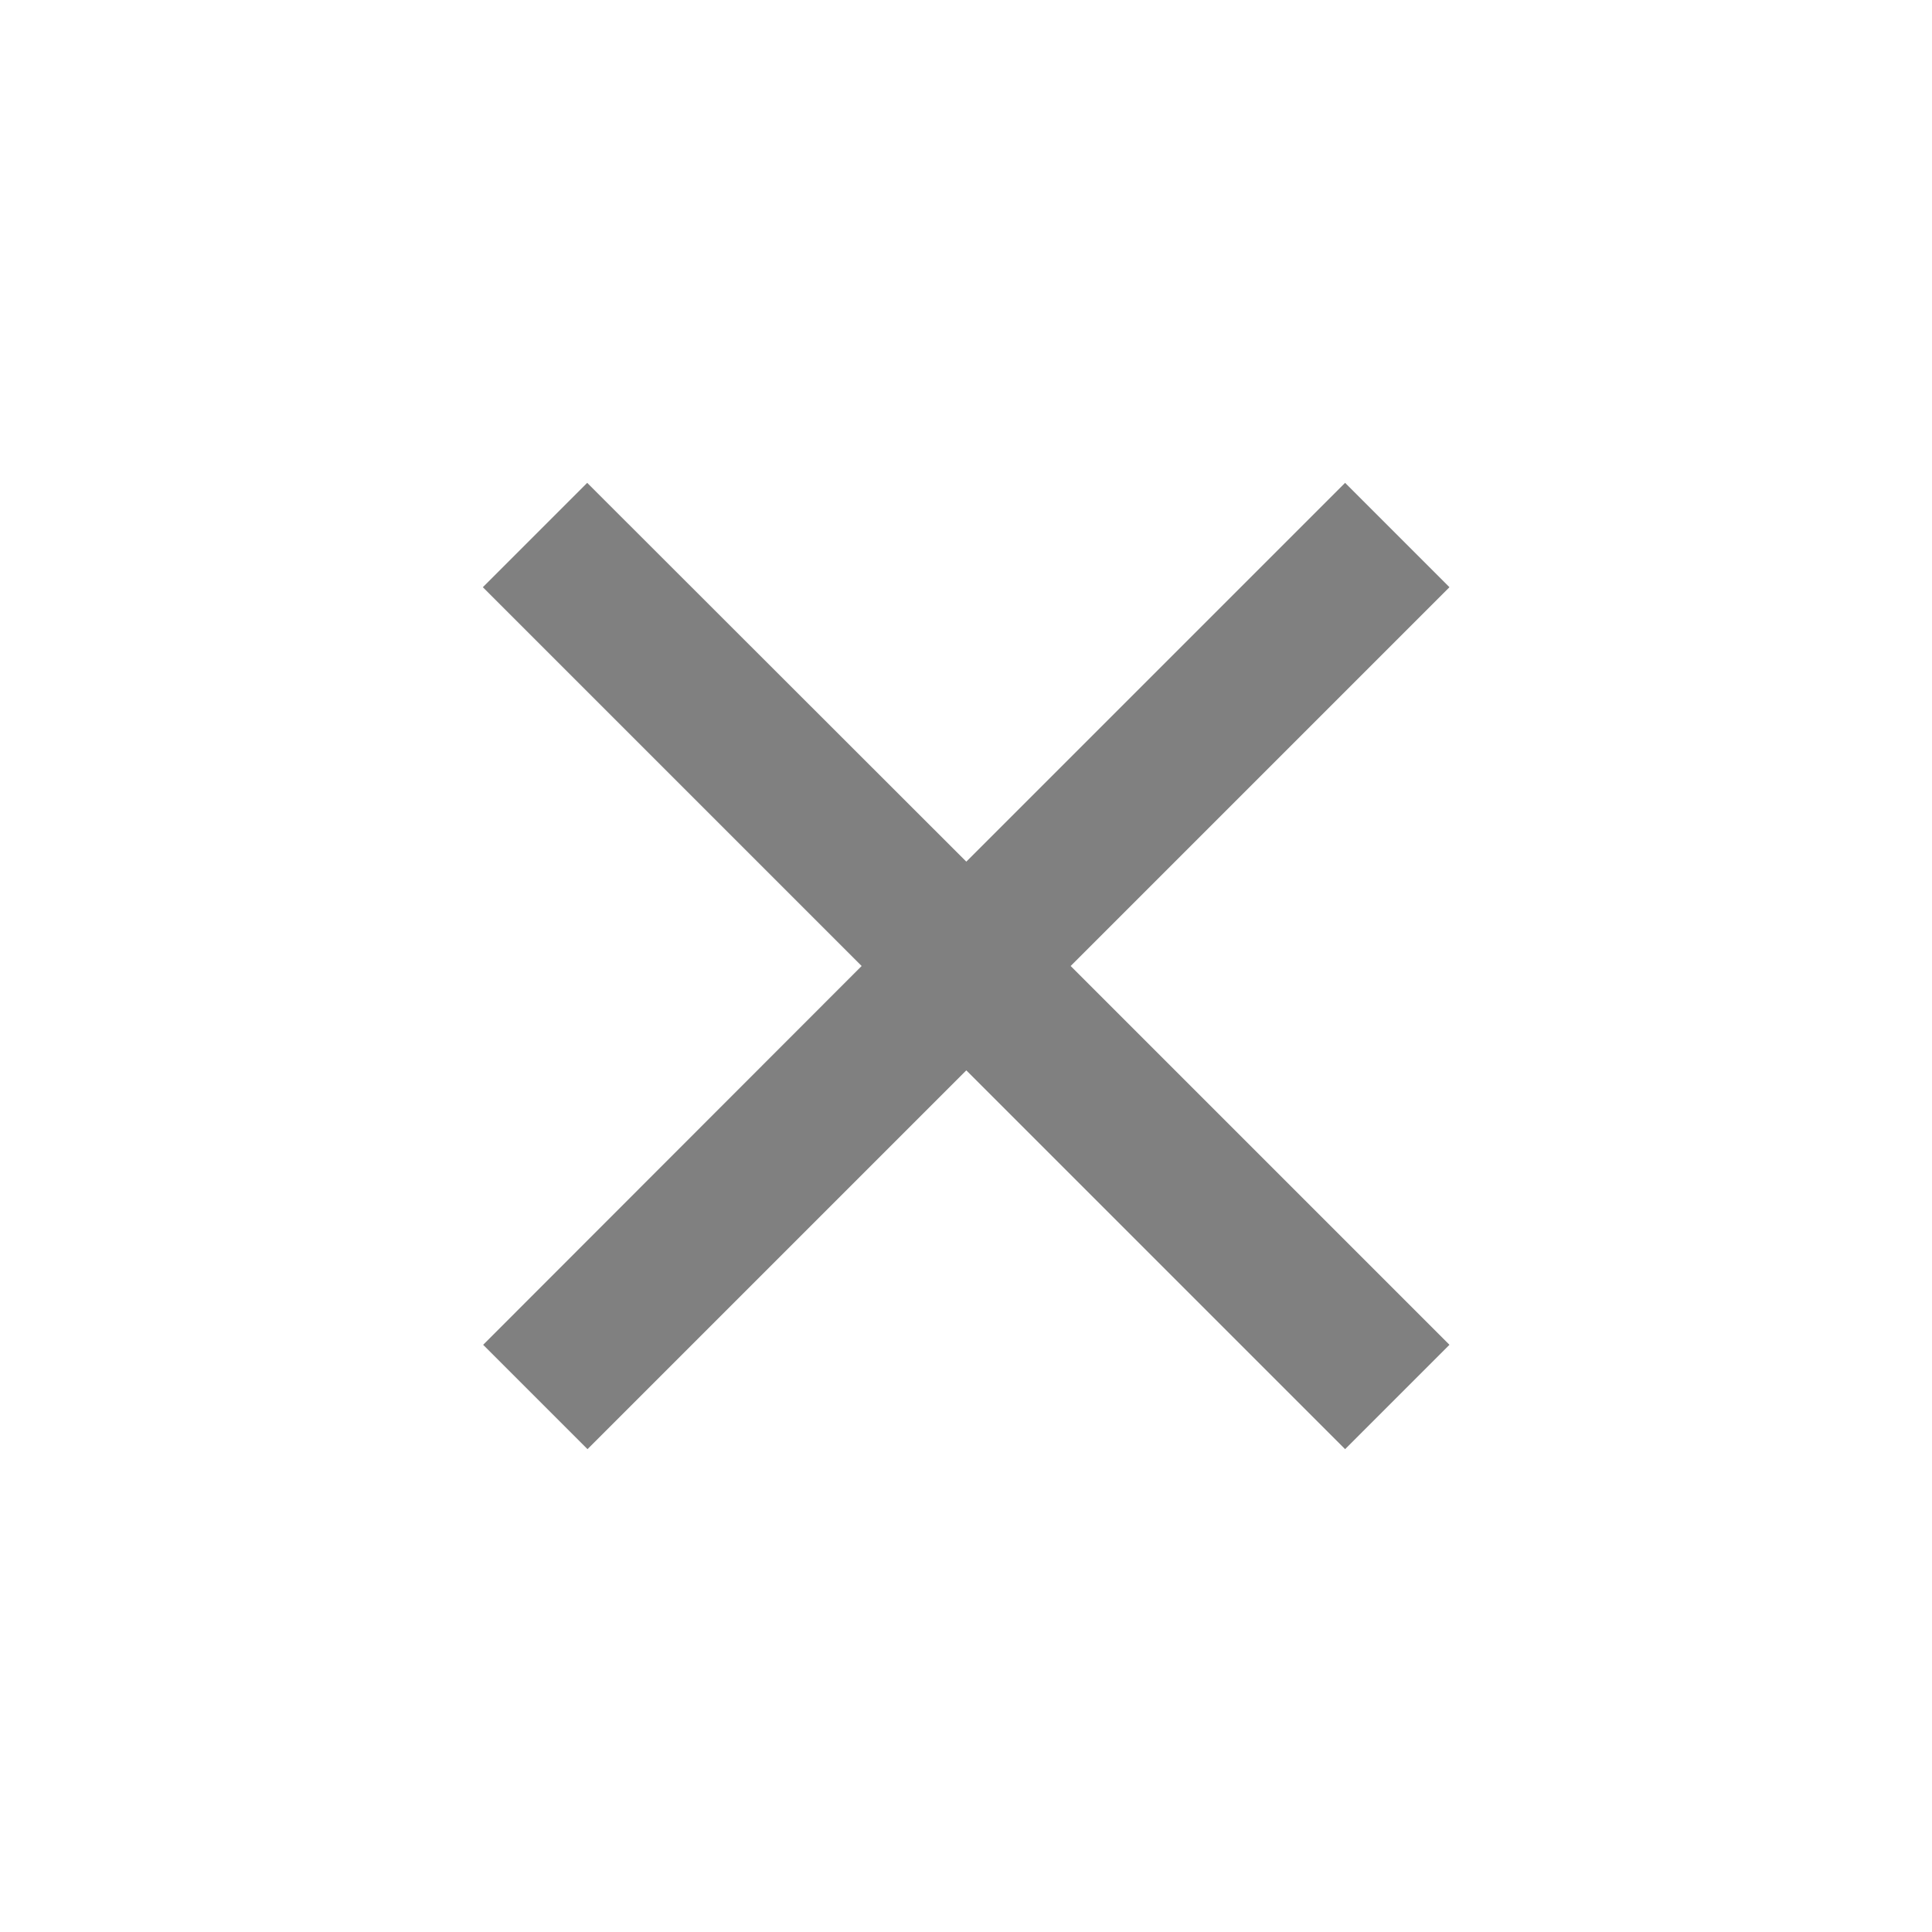
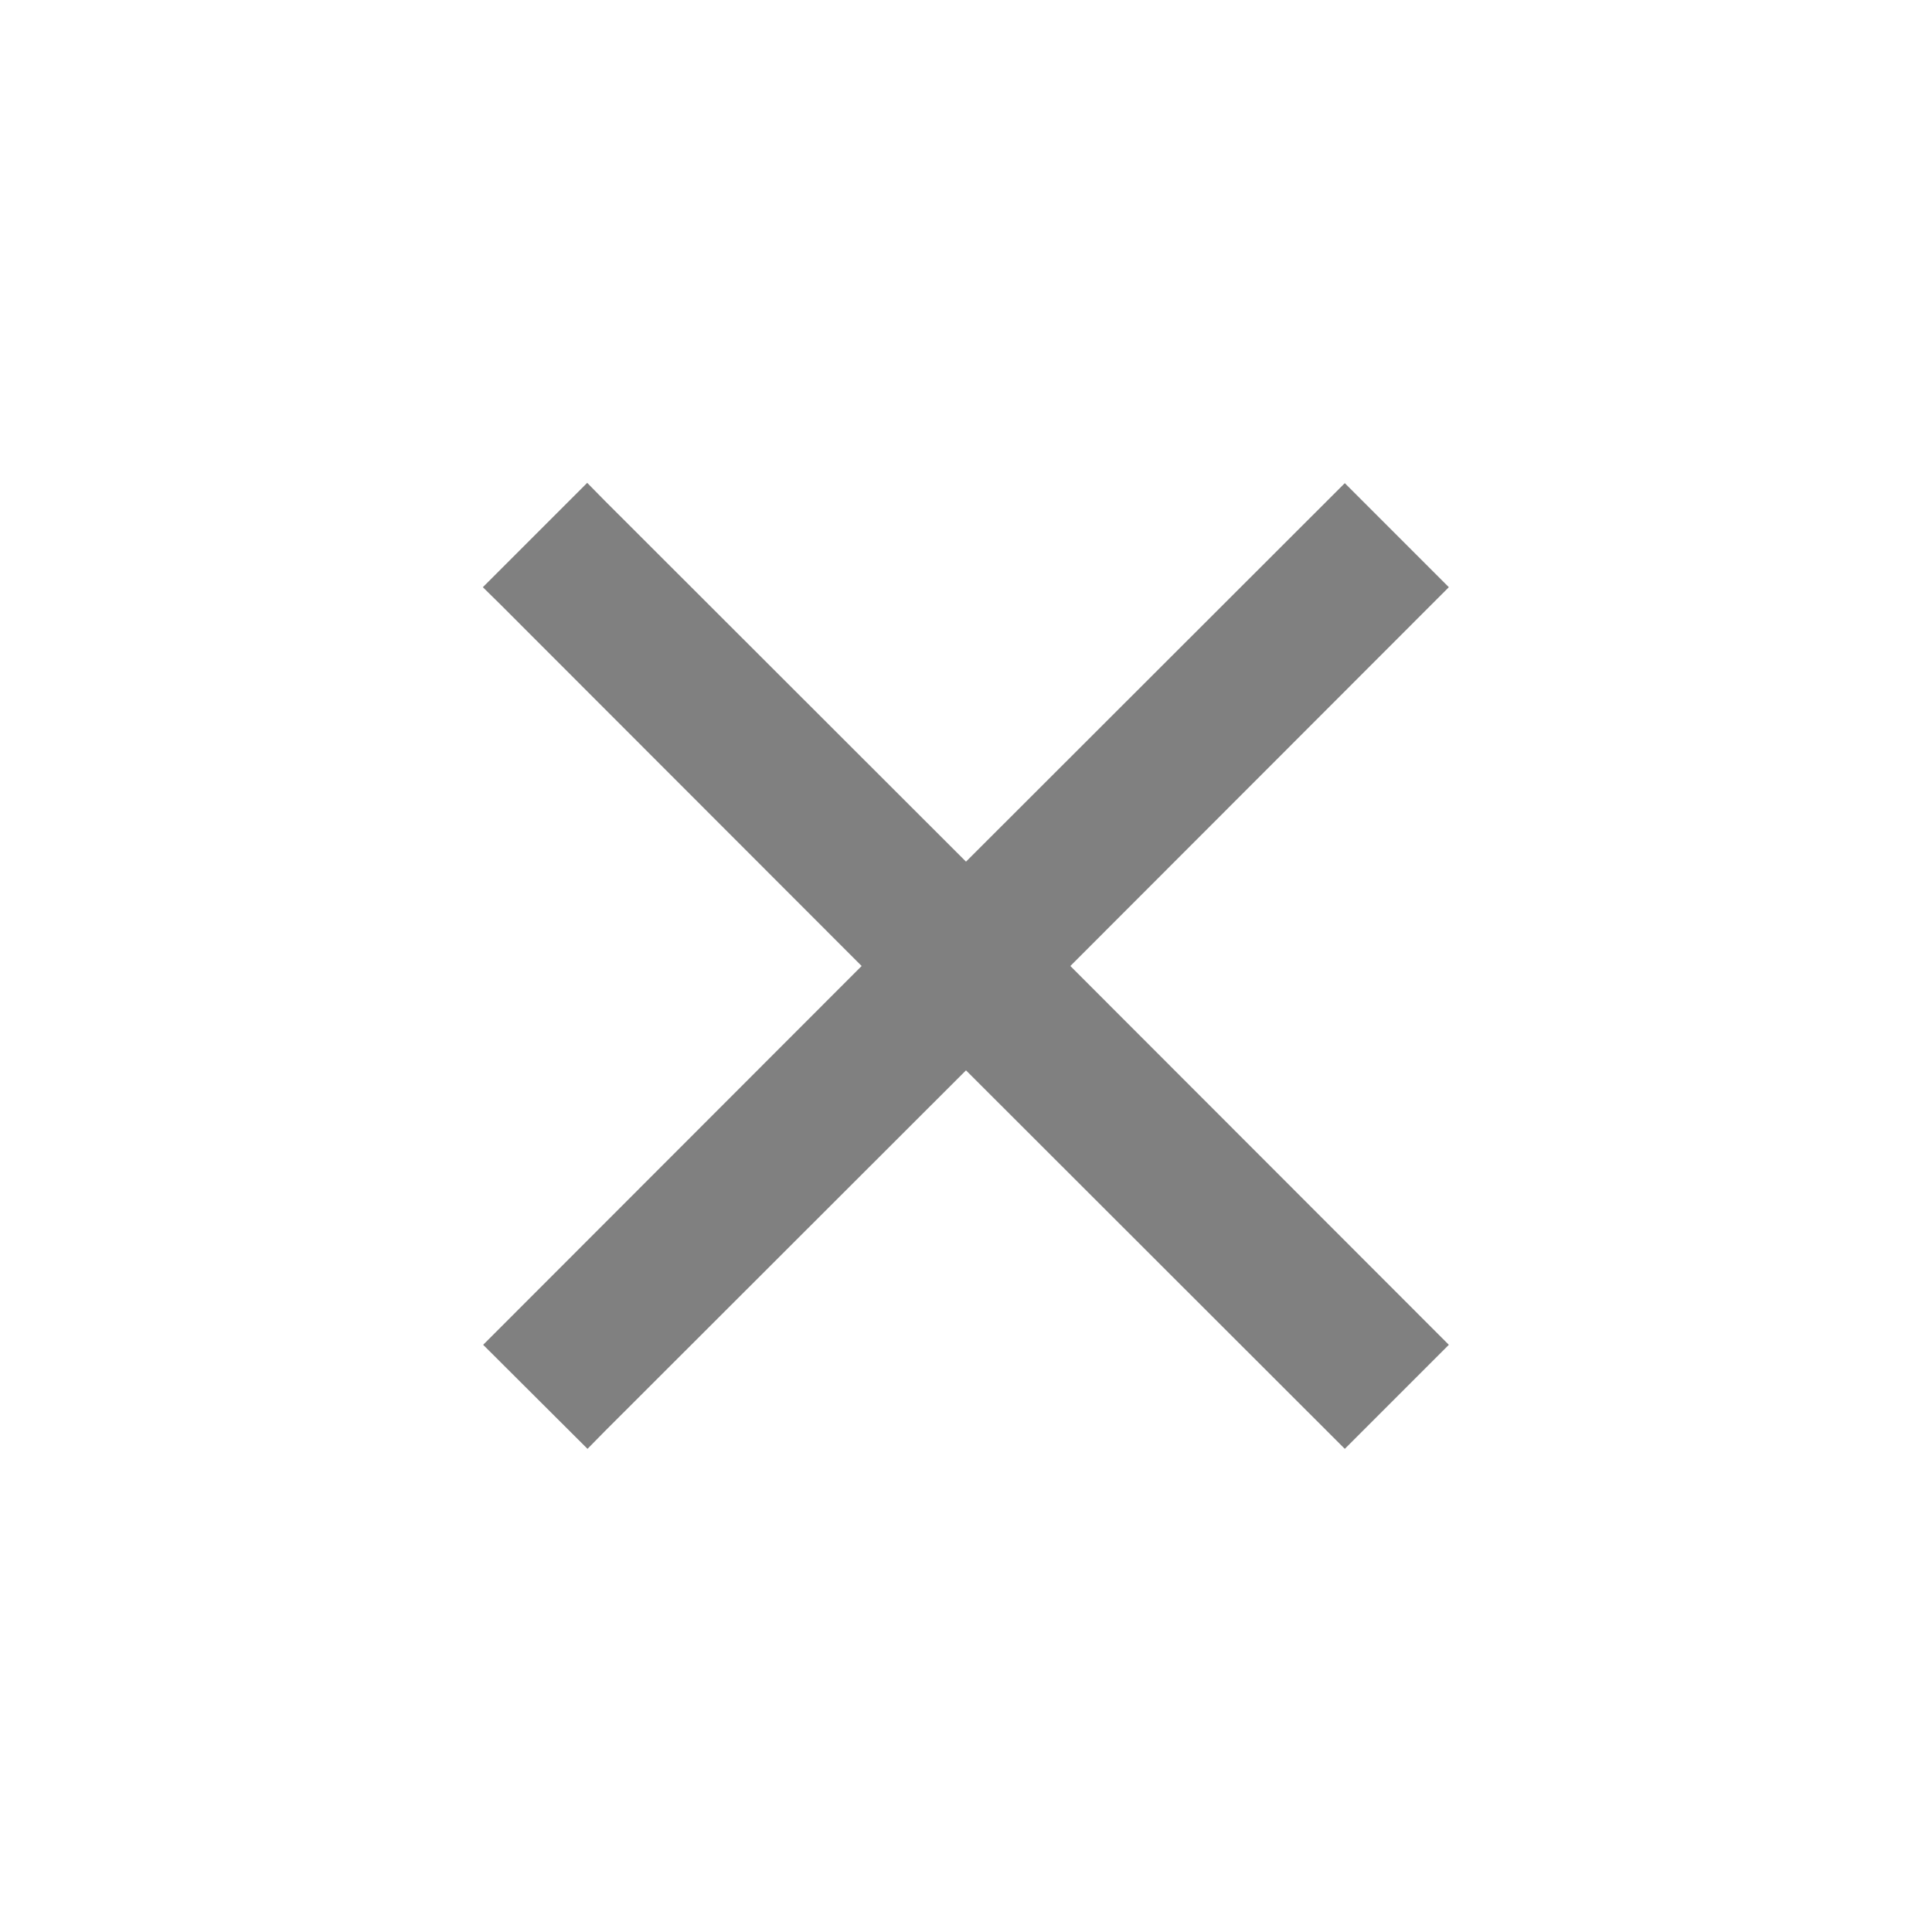
- <svg xmlns="http://www.w3.org/2000/svg" width="24" height="24" version="1.1" viewBox="0 0 6.35 6.35">
-   <path d="m1.93 1.587-0.343 0.343 0.057 0.057 1.188 1.188-1.187 1.188-0.057 0.057 0.343 0.343 0.057-0.057 1.188-1.188 1.188 1.188 0.057 0.057 0.343-0.343-0.057-0.057-1.188-1.188 1.188-1.188 0.057-0.057-0.343-0.343-0.057 0.057-1.188 1.188-1.188-1.187z" fill="#808080" fill-rule="evenodd" font-family="sans-serif" font-weight="400" overflow="visible" stroke-width=".388" style="font-feature-settings:normal;font-variant-alternates:normal;font-variant-caps:normal;font-variant-ligatures:normal;font-variant-numeric:normal;font-variant-position:normal;isolation:auto;mix-blend-mode:normal;shape-padding:0;text-decoration-color:#000000;text-decoration-line:none;text-decoration-style:solid;text-indent:0;text-orientation:mixed;text-transform:none" white-space="normal" />
+ <svg xmlns="http://www.w3.org/2000/svg" width="24" height="24" viewBox="0 0 6.35 6.35">
+   <path d="m1.93 1.587-.343.343.058.057 1.187 1.188-1.187 1.188-.057.057.343.342.056-.057 1.188-1.187 1.188 1.187.057.057.342-.342-.057-.057-1.187-1.188 1.187-1.188.057-.057-.342-.342-.057.057-1.188 1.187-1.188-1.187z" fill="gray" fill-rule="evenodd" font-family="sans-serif" font-weight="400" overflow="visible" style="font-feature-settings:normal;font-variant-alternates:normal;font-variant-caps:normal;font-variant-ligatures:normal;font-variant-numeric:normal;font-variant-position:normal;isolation:auto;mix-blend-mode:normal;shape-padding:0;text-decoration-color:#000;text-decoration-line:none;text-decoration-style:solid;text-indent:0;text-orientation:mixed;text-transform:none" />
</svg>
